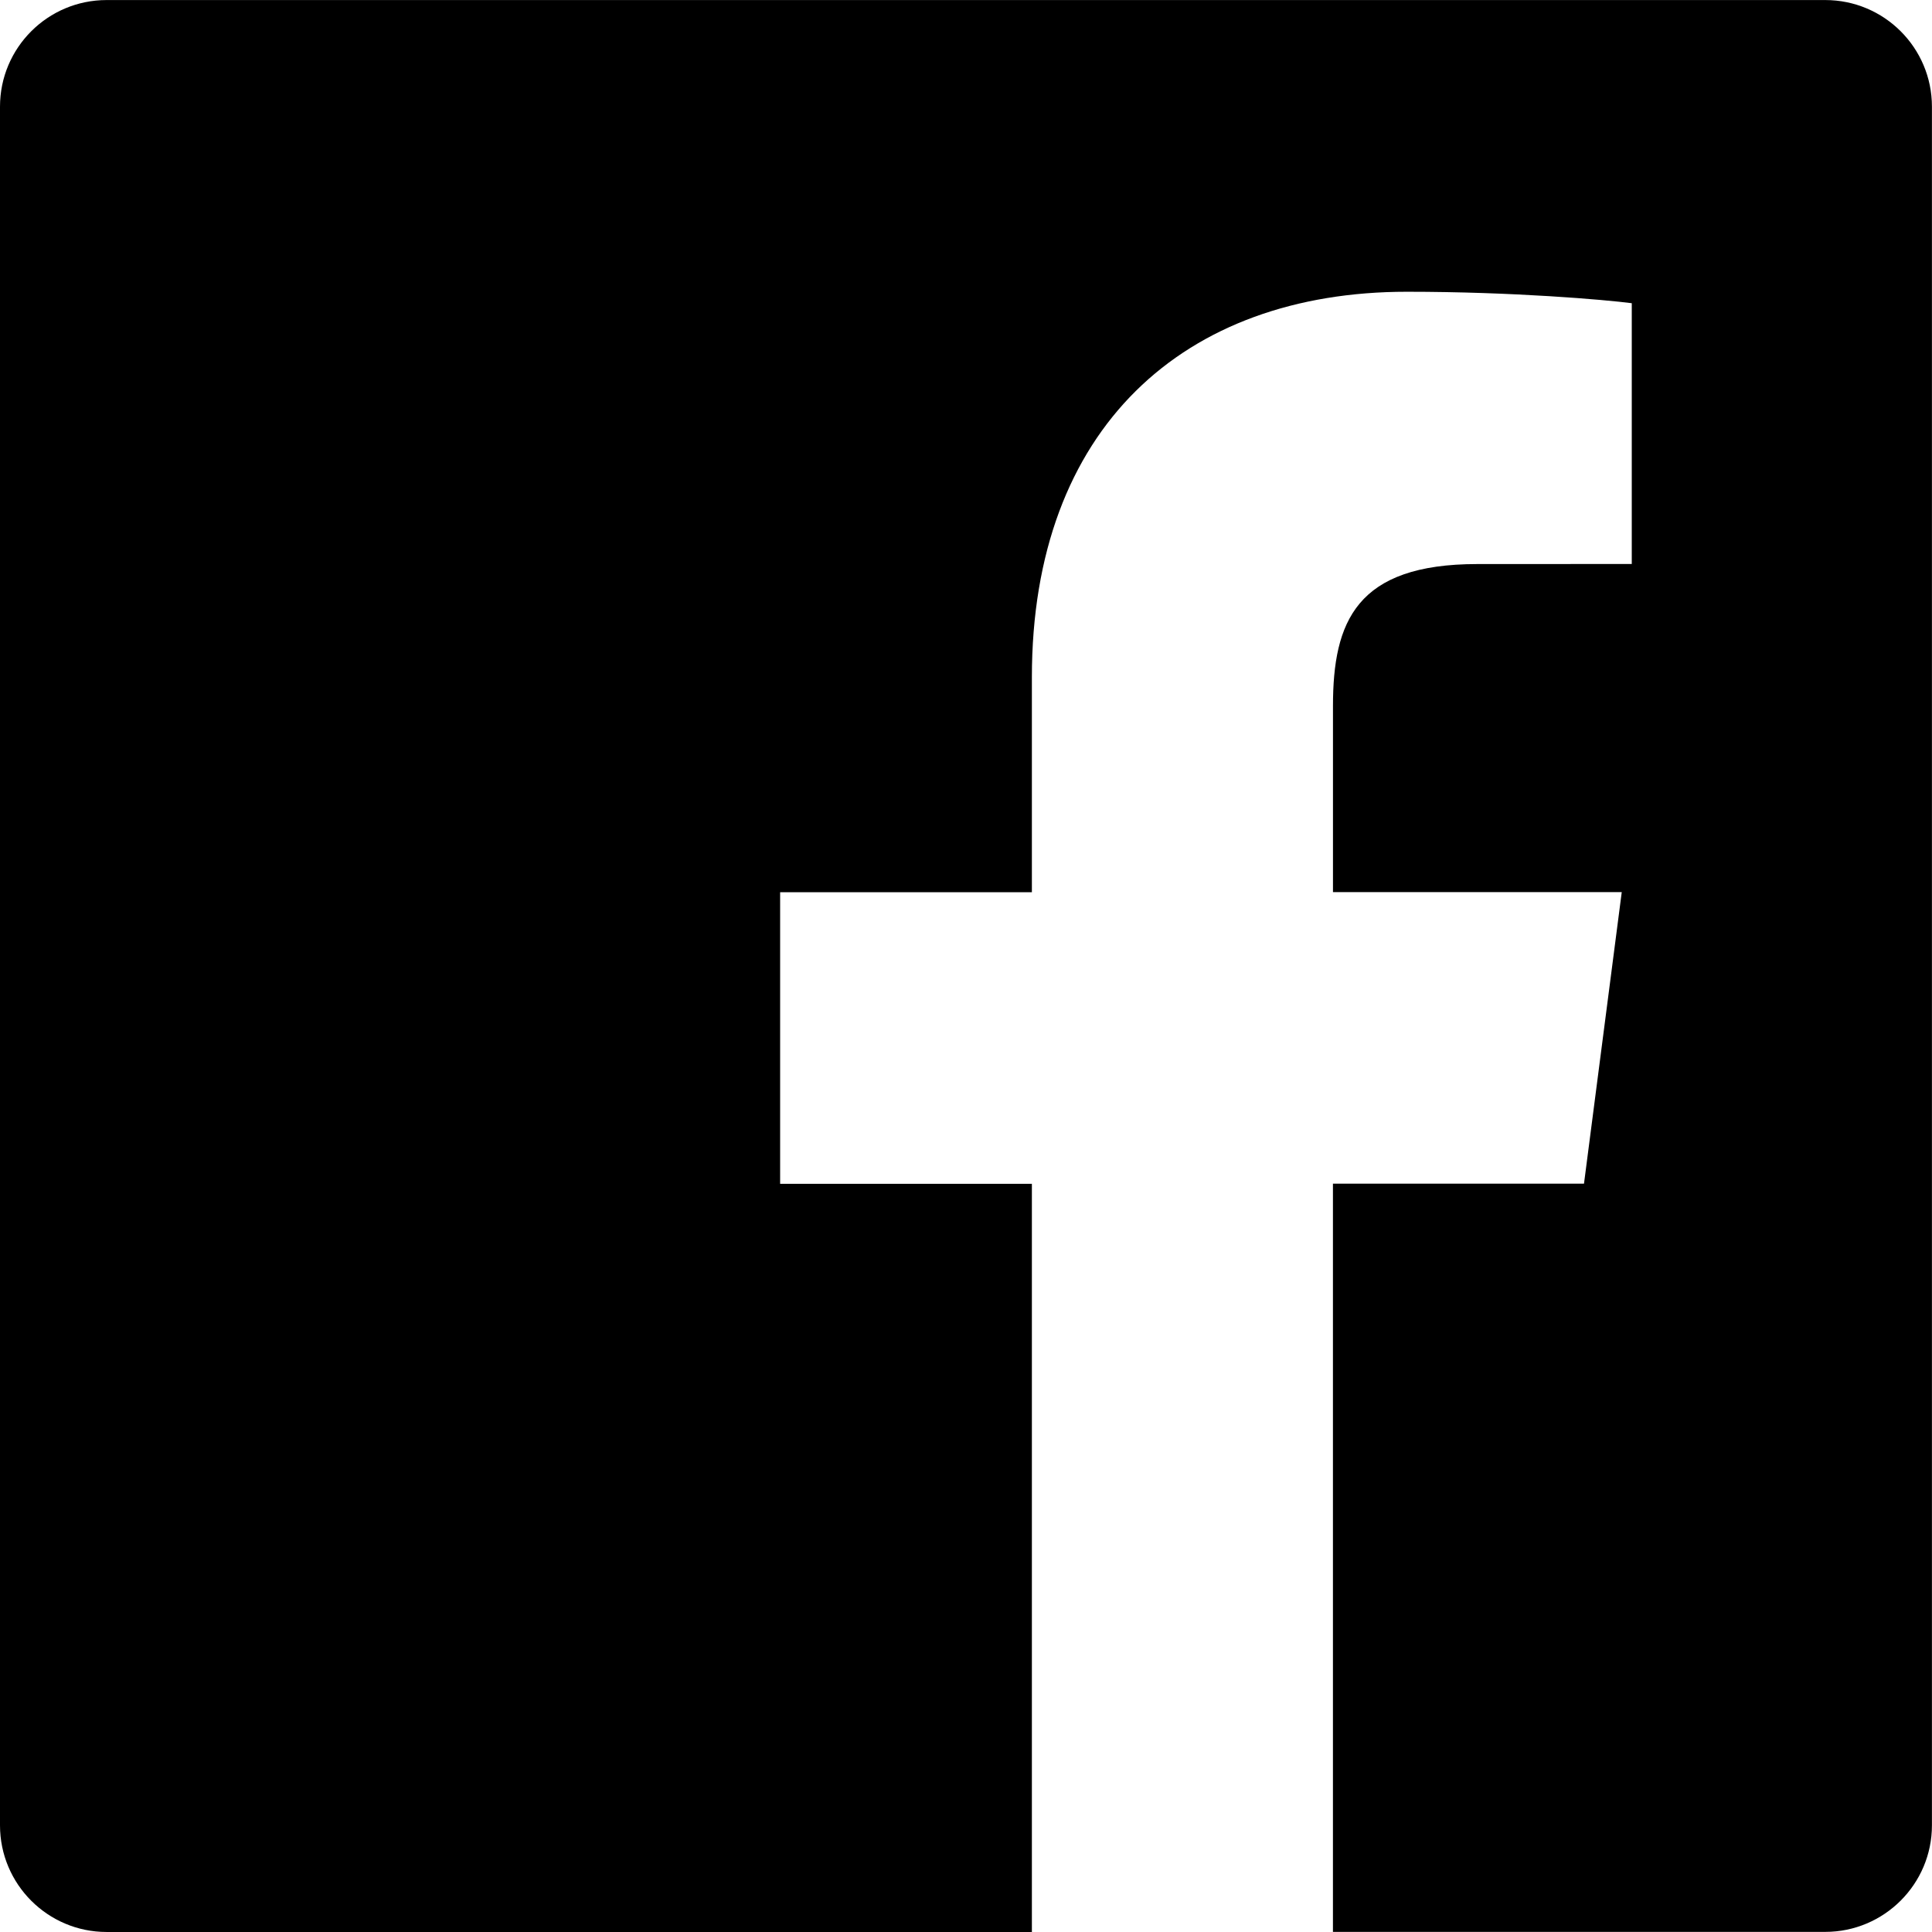
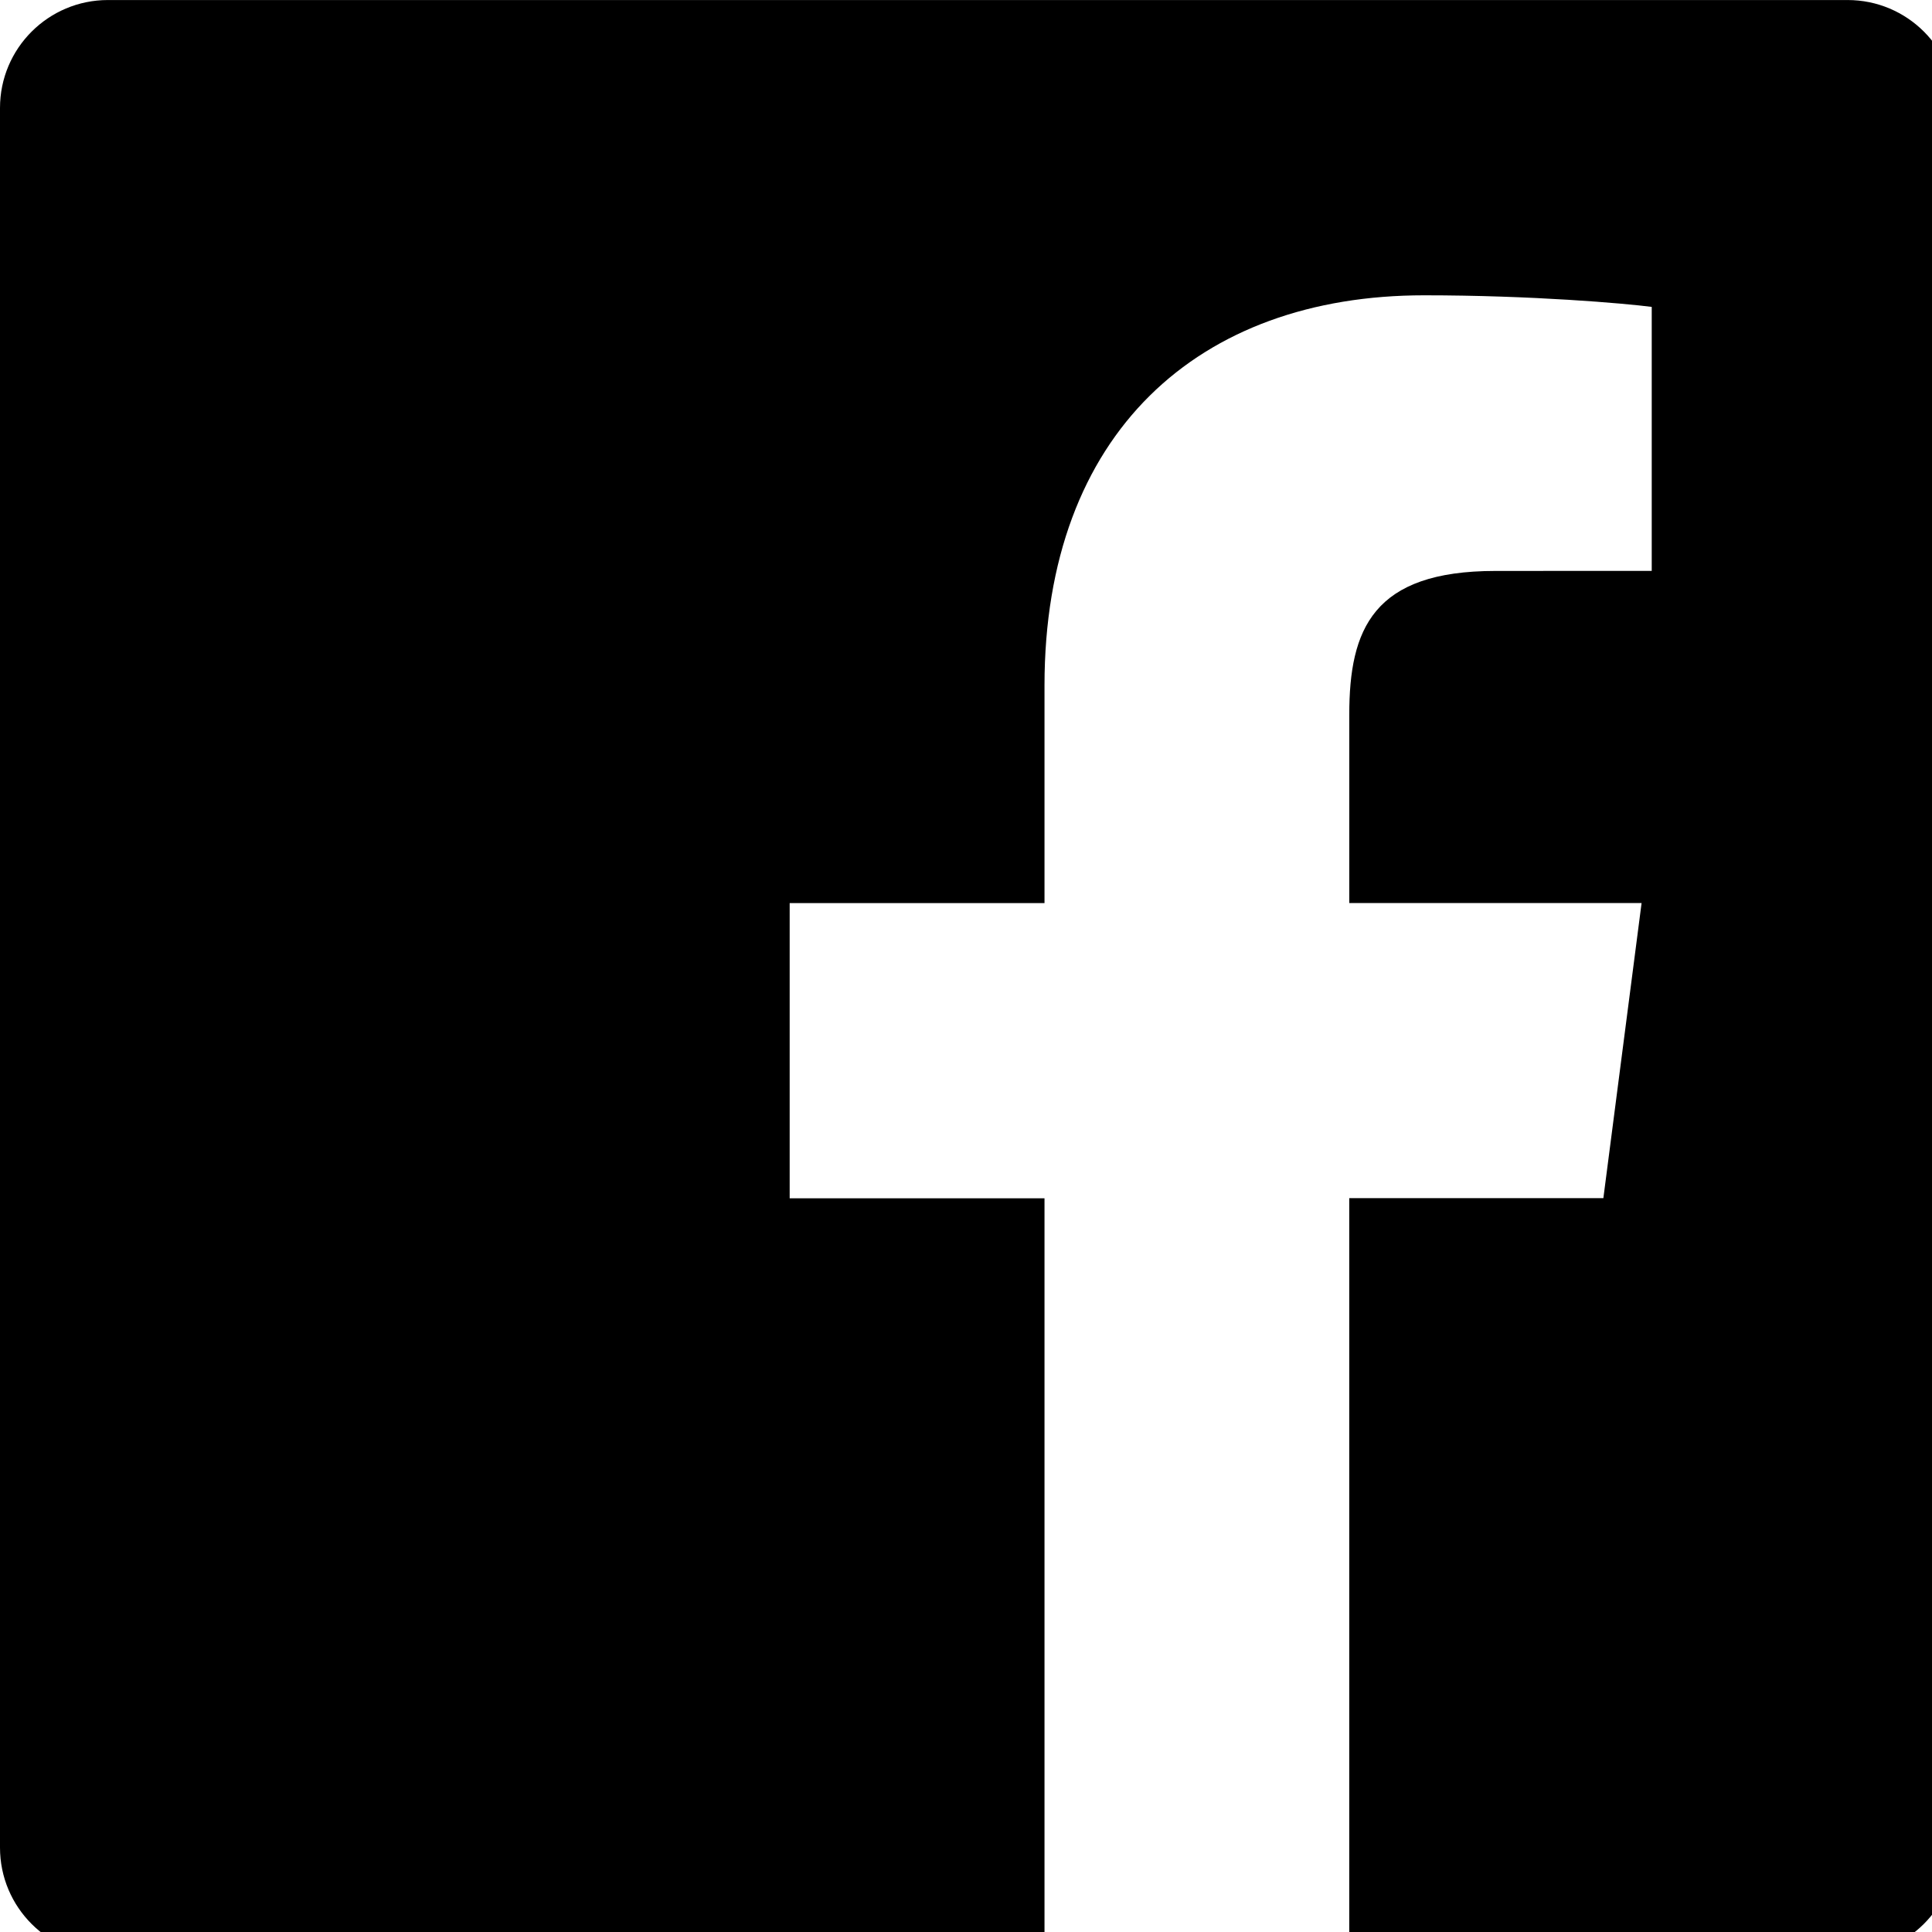
- <svg width="48" height="48" viewBox="0 0 60.734 60.733" role="img" aria-label="Logotipo de Facebook">
+ <svg width="48" height="48" viewBox="0 0 60 60" role="img" aria-label="Logotipo de Facebook">
  <path fill="currentColor" d="M57.378,0.001H3.352C1.502,0.001,0,1.5,0,3.353v54.026c0,1.853,1.502,3.354,3.352,3.354h29.086V37.214h-7.914v-9.167h7.914v-6.76c0-7.843,4.789-12.116,11.787-12.116c3.355,0,6.232,0.251,7.071,0.36v8.198l-4.854,0.002c-3.805,0-4.539,1.809-4.539,4.462v5.851h9.078l-1.187,9.166h-7.892v23.52h15.475c1.852,0,3.355-1.503,3.355-3.351V3.351C60.731,1.5,59.23,0.001,57.378,0.001z" />
</svg>
